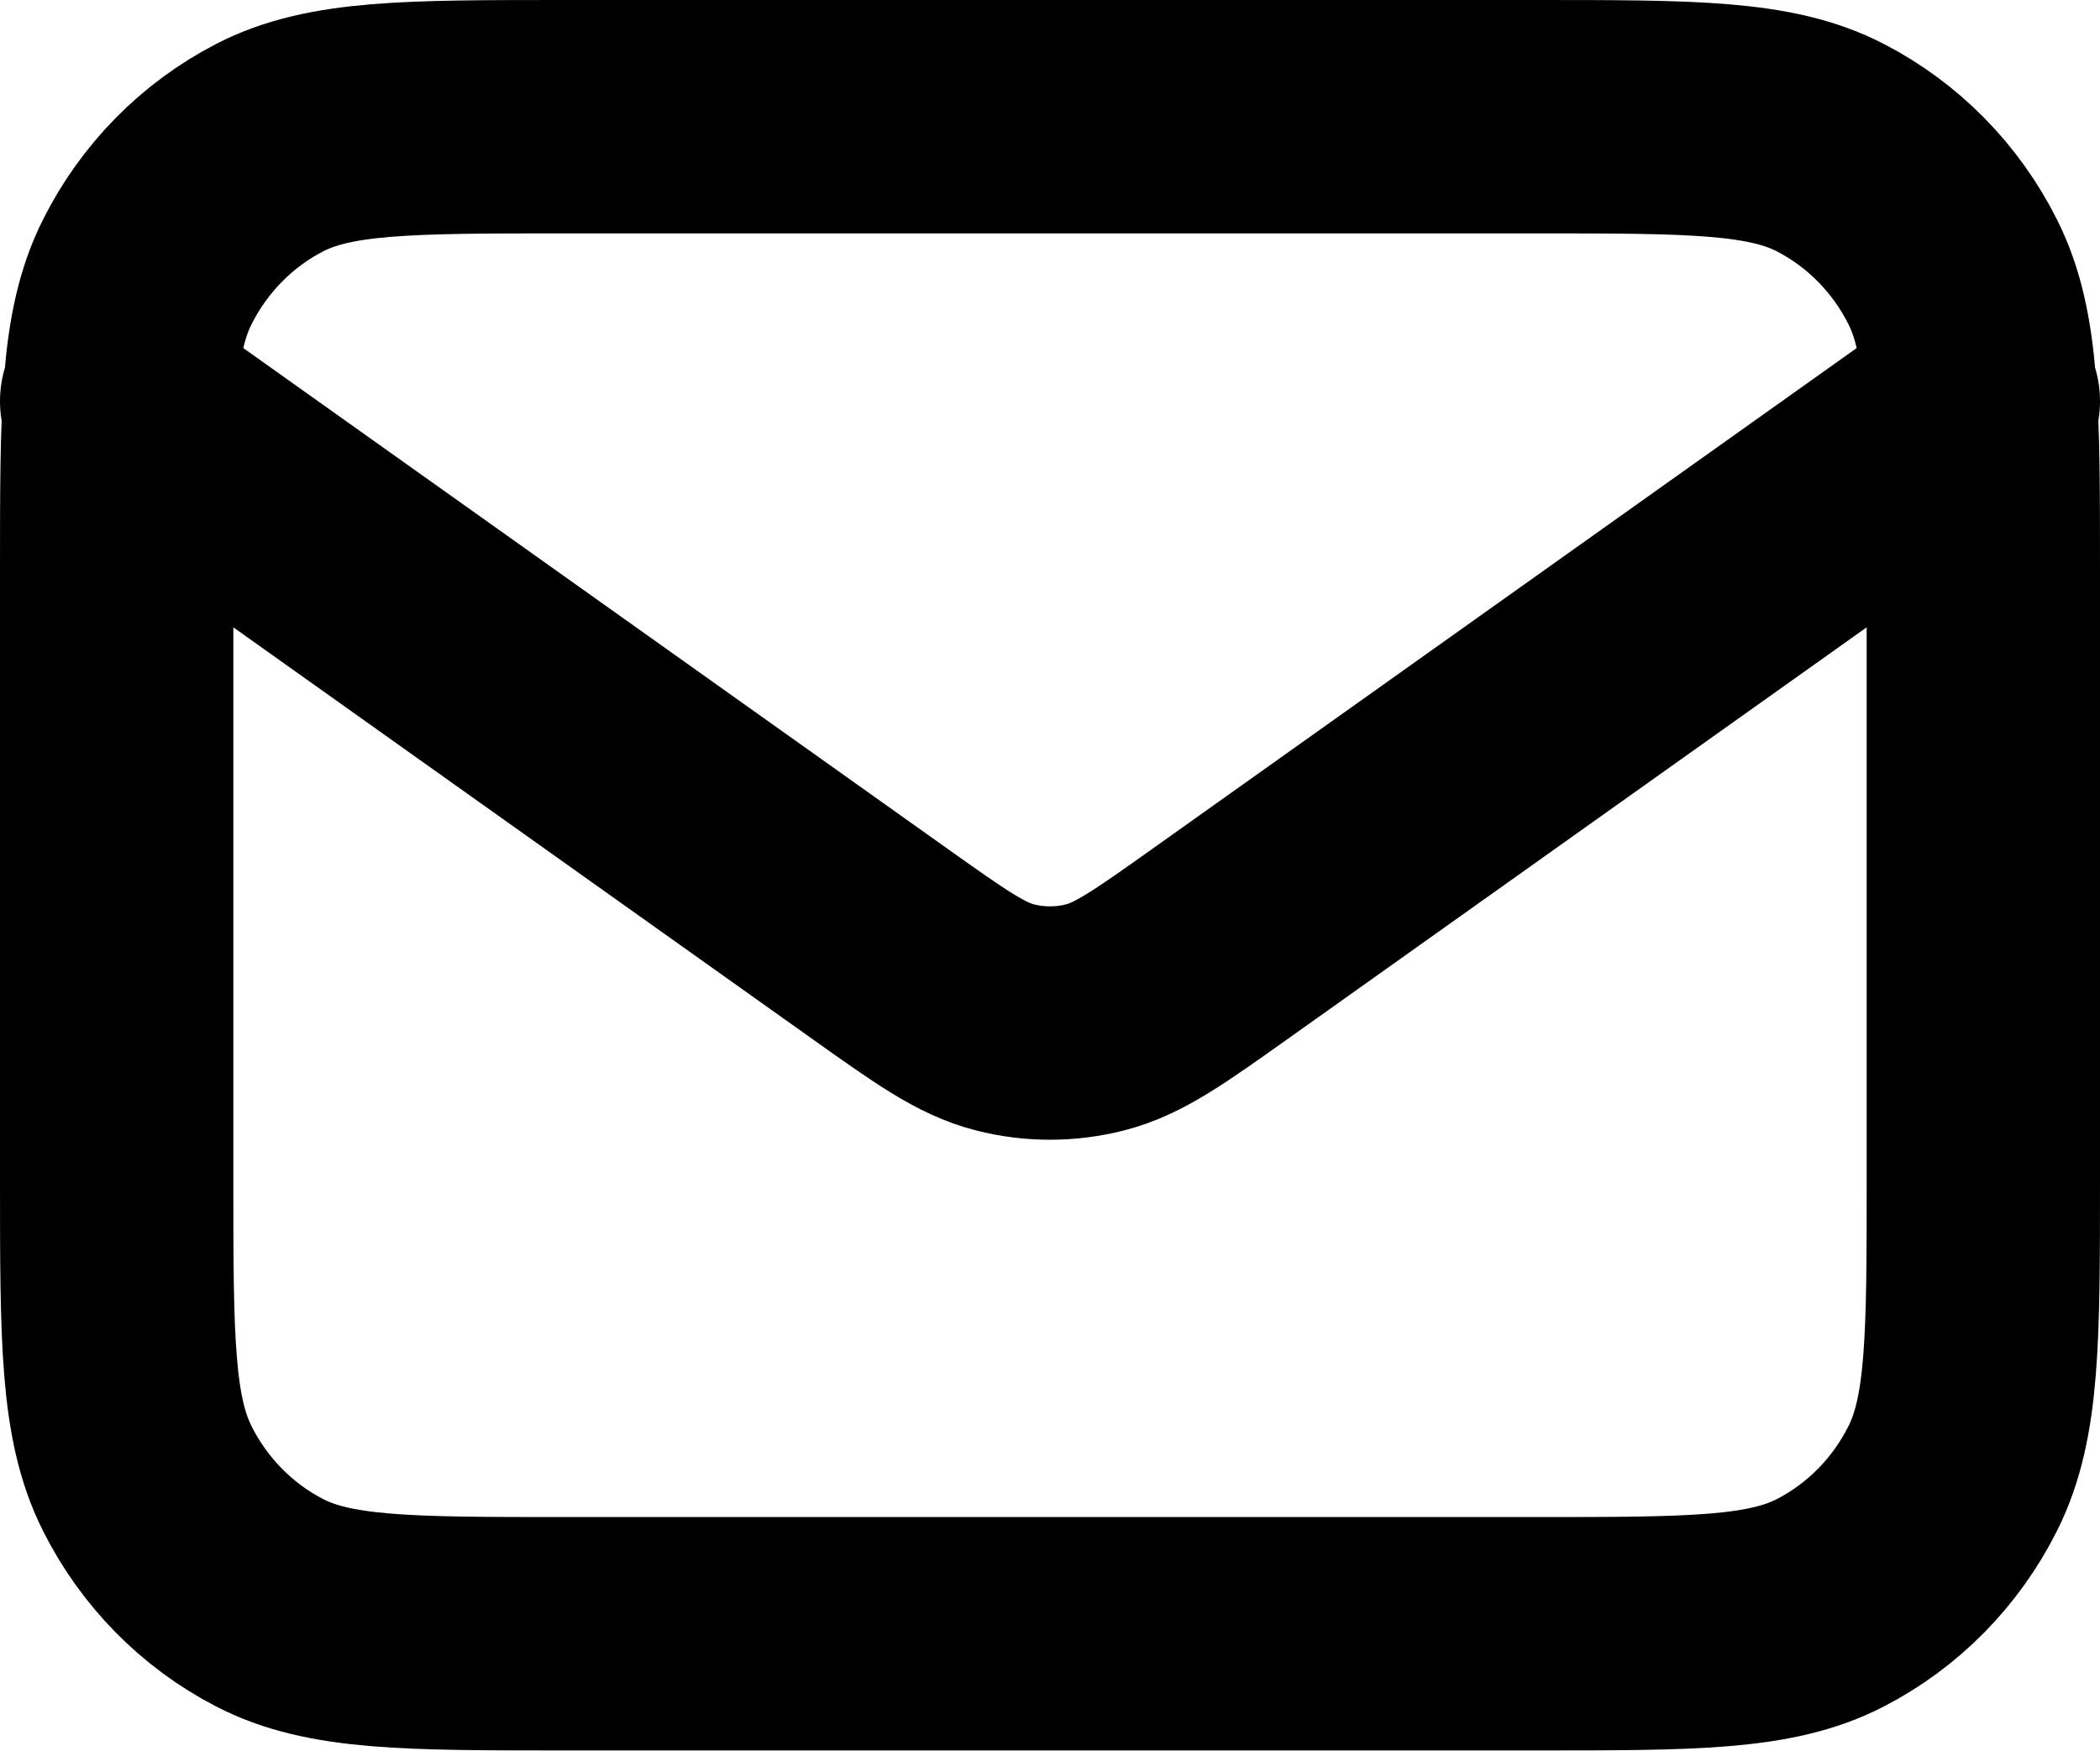
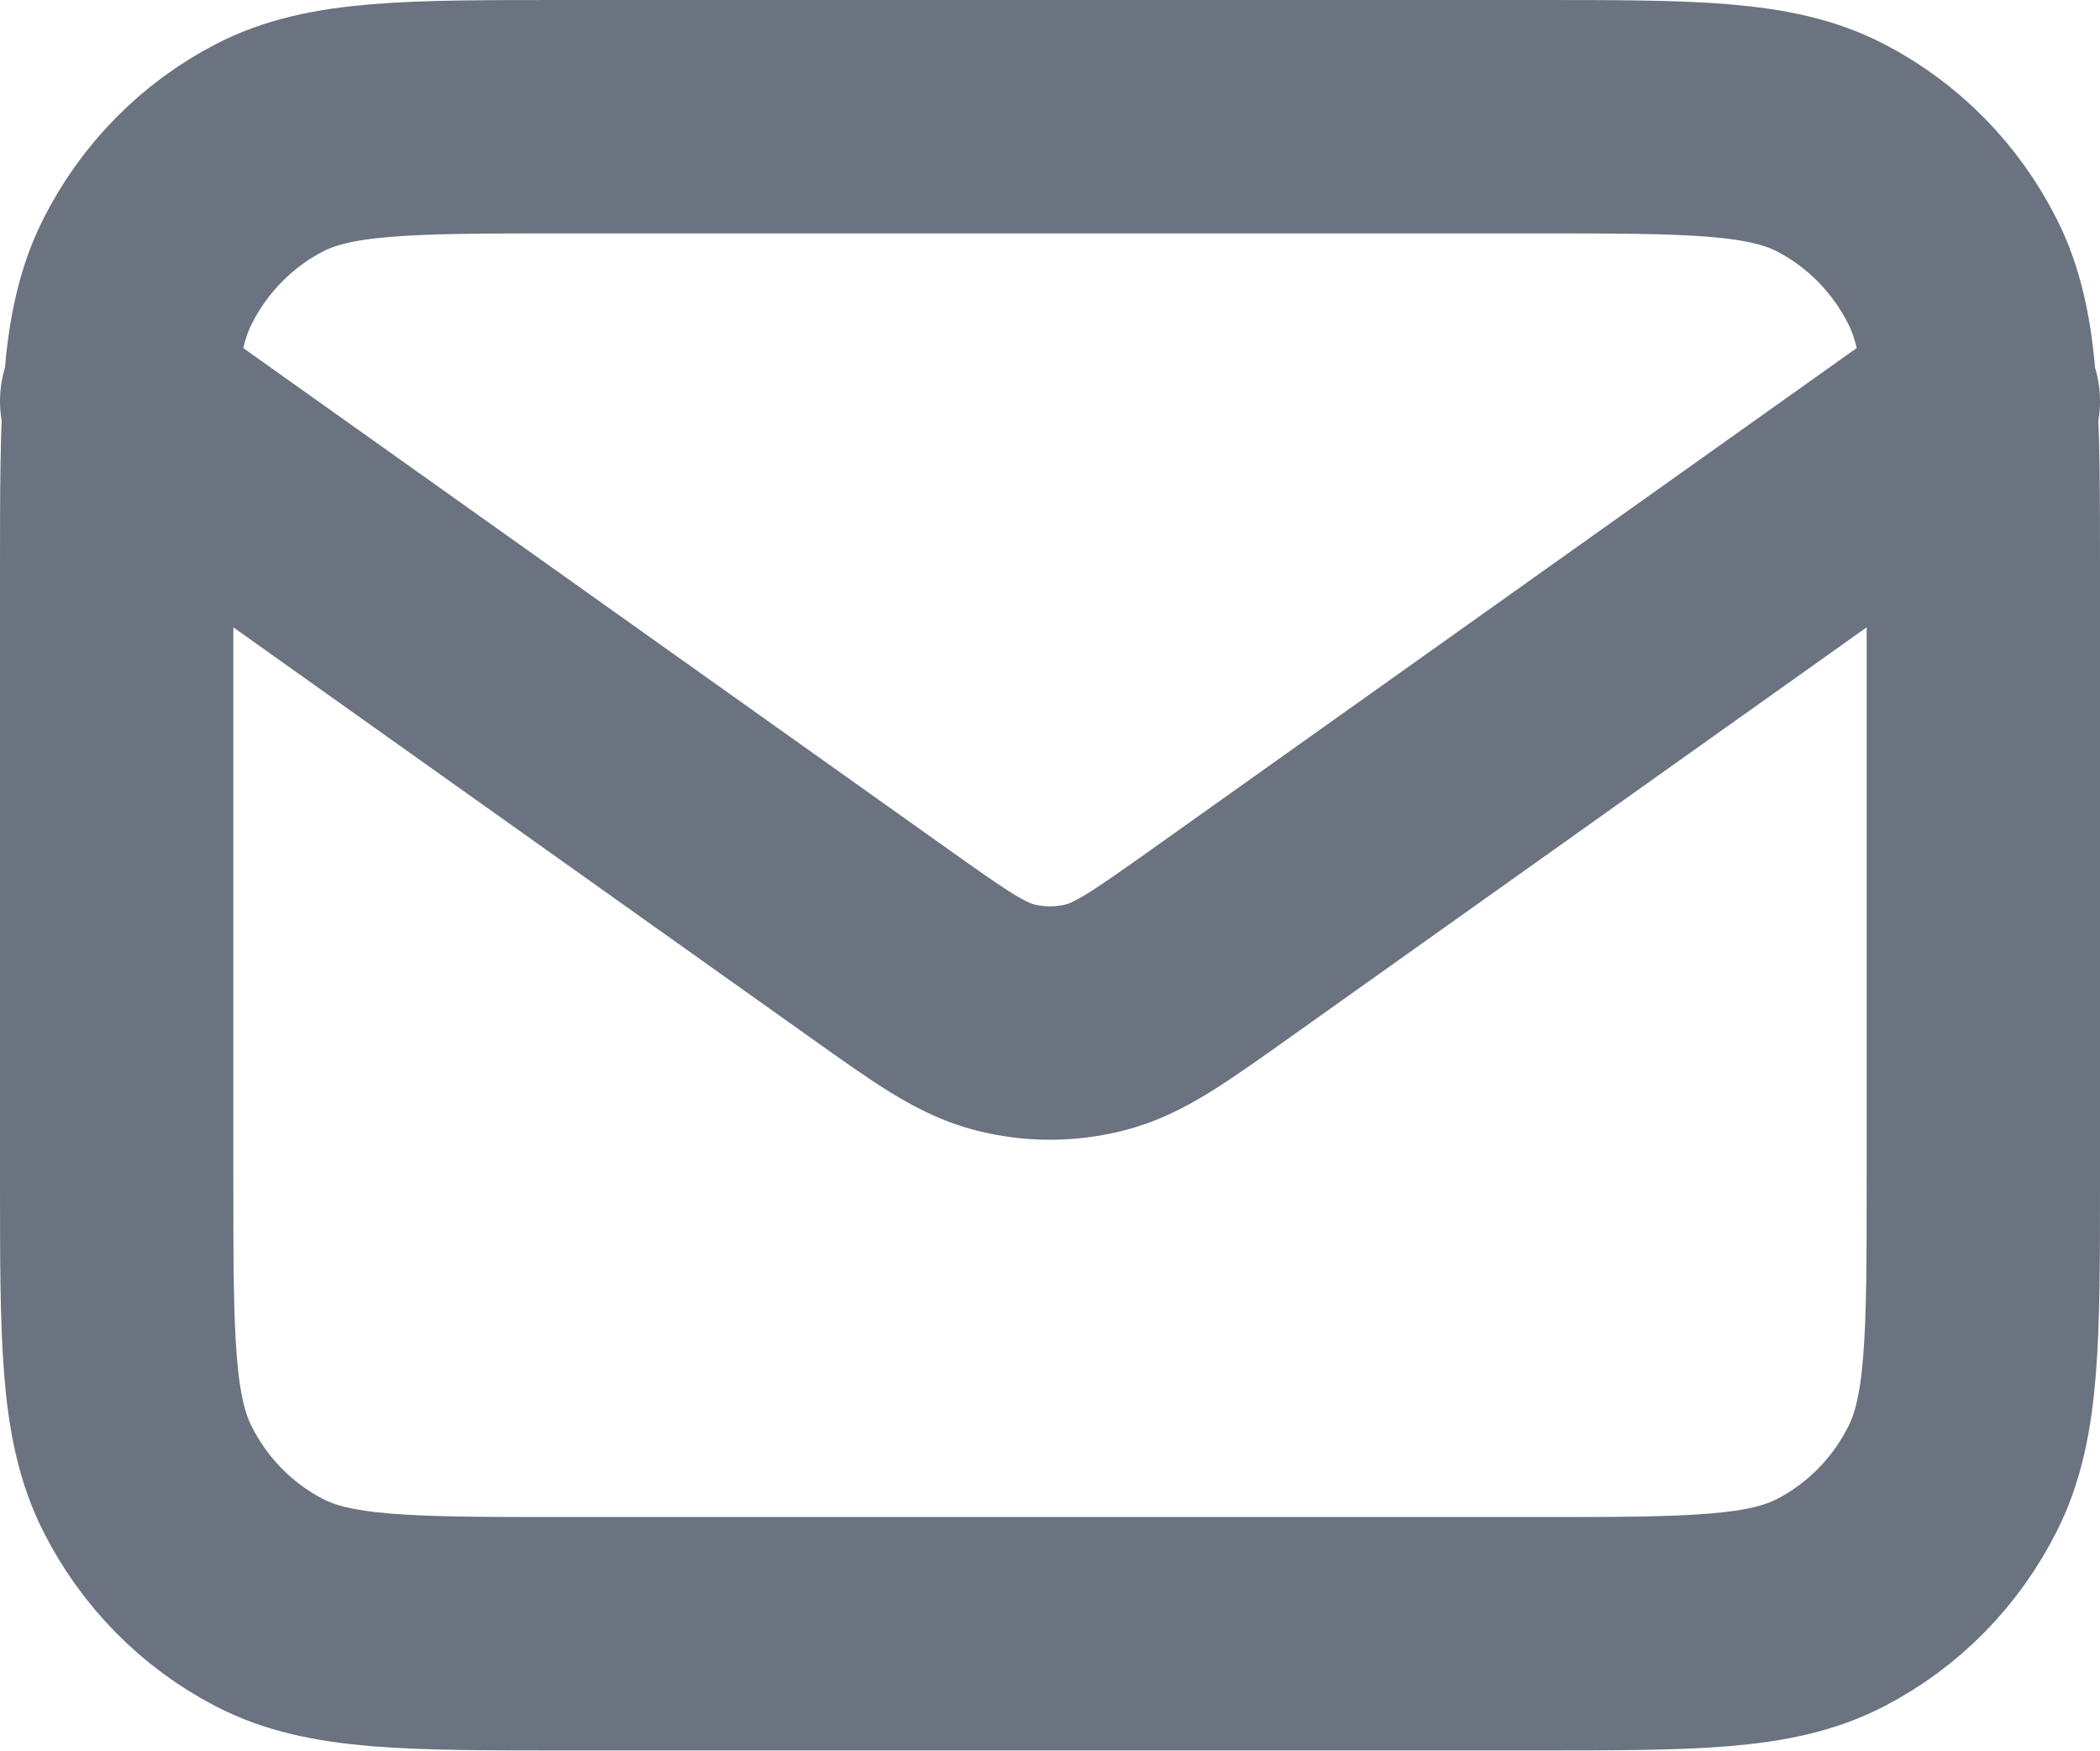
<svg xmlns="http://www.w3.org/2000/svg" width="18" height="15" viewBox="0 0 18 15" fill="none">
-   <path d="M1 3.438L7.532 8.081C8.061 8.457 8.325 8.645 8.613 8.718C8.867 8.783 9.133 8.783 9.387 8.718C9.675 8.645 9.939 8.457 10.468 8.081L17 3.438M4.84 14H13.16C14.504 14 15.176 14 15.69 13.734C16.141 13.501 16.508 13.128 16.738 12.669C17 12.148 17 11.465 17 10.1V4.9C17 3.535 17 2.852 16.738 2.331C16.508 1.872 16.141 1.499 15.69 1.266C15.176 1 14.504 1 13.16 1H4.84C3.496 1 2.824 1 2.31 1.266C1.859 1.499 1.492 1.872 1.262 2.331C1 2.852 1 3.535 1 4.9V10.1C1 11.465 1 12.148 1.262 12.669C1.492 13.128 1.859 13.501 2.31 13.734C2.824 14 3.496 14 4.84 14Z" stroke="currentColor" stroke-width="2" stroke-linecap="round" stroke-linejoin="round" />
+   <path d="M1 3.438L7.532 8.081C8.061 8.457 8.325 8.645 8.613 8.718C8.867 8.783 9.133 8.783 9.387 8.718C9.675 8.645 9.939 8.457 10.468 8.081L17 3.438M4.84 14H13.16C14.504 14 15.176 14 15.69 13.734C16.141 13.501 16.508 13.128 16.738 12.669C17 12.148 17 11.465 17 10.1V4.9C17 3.535 17 2.852 16.738 2.331C16.508 1.872 16.141 1.499 15.69 1.266C15.176 1 14.504 1 13.16 1H4.84C3.496 1 2.824 1 2.31 1.266C1.859 1.499 1.492 1.872 1.262 2.331C1 2.852 1 3.535 1 4.9V10.1C1 11.465 1 12.148 1.262 12.669C1.492 13.128 1.859 13.501 2.31 13.734C2.824 14 3.496 14 4.84 14Z" stroke="#6B7280" stroke-width="2" stroke-linecap="round" stroke-linejoin="round" />
</svg>
